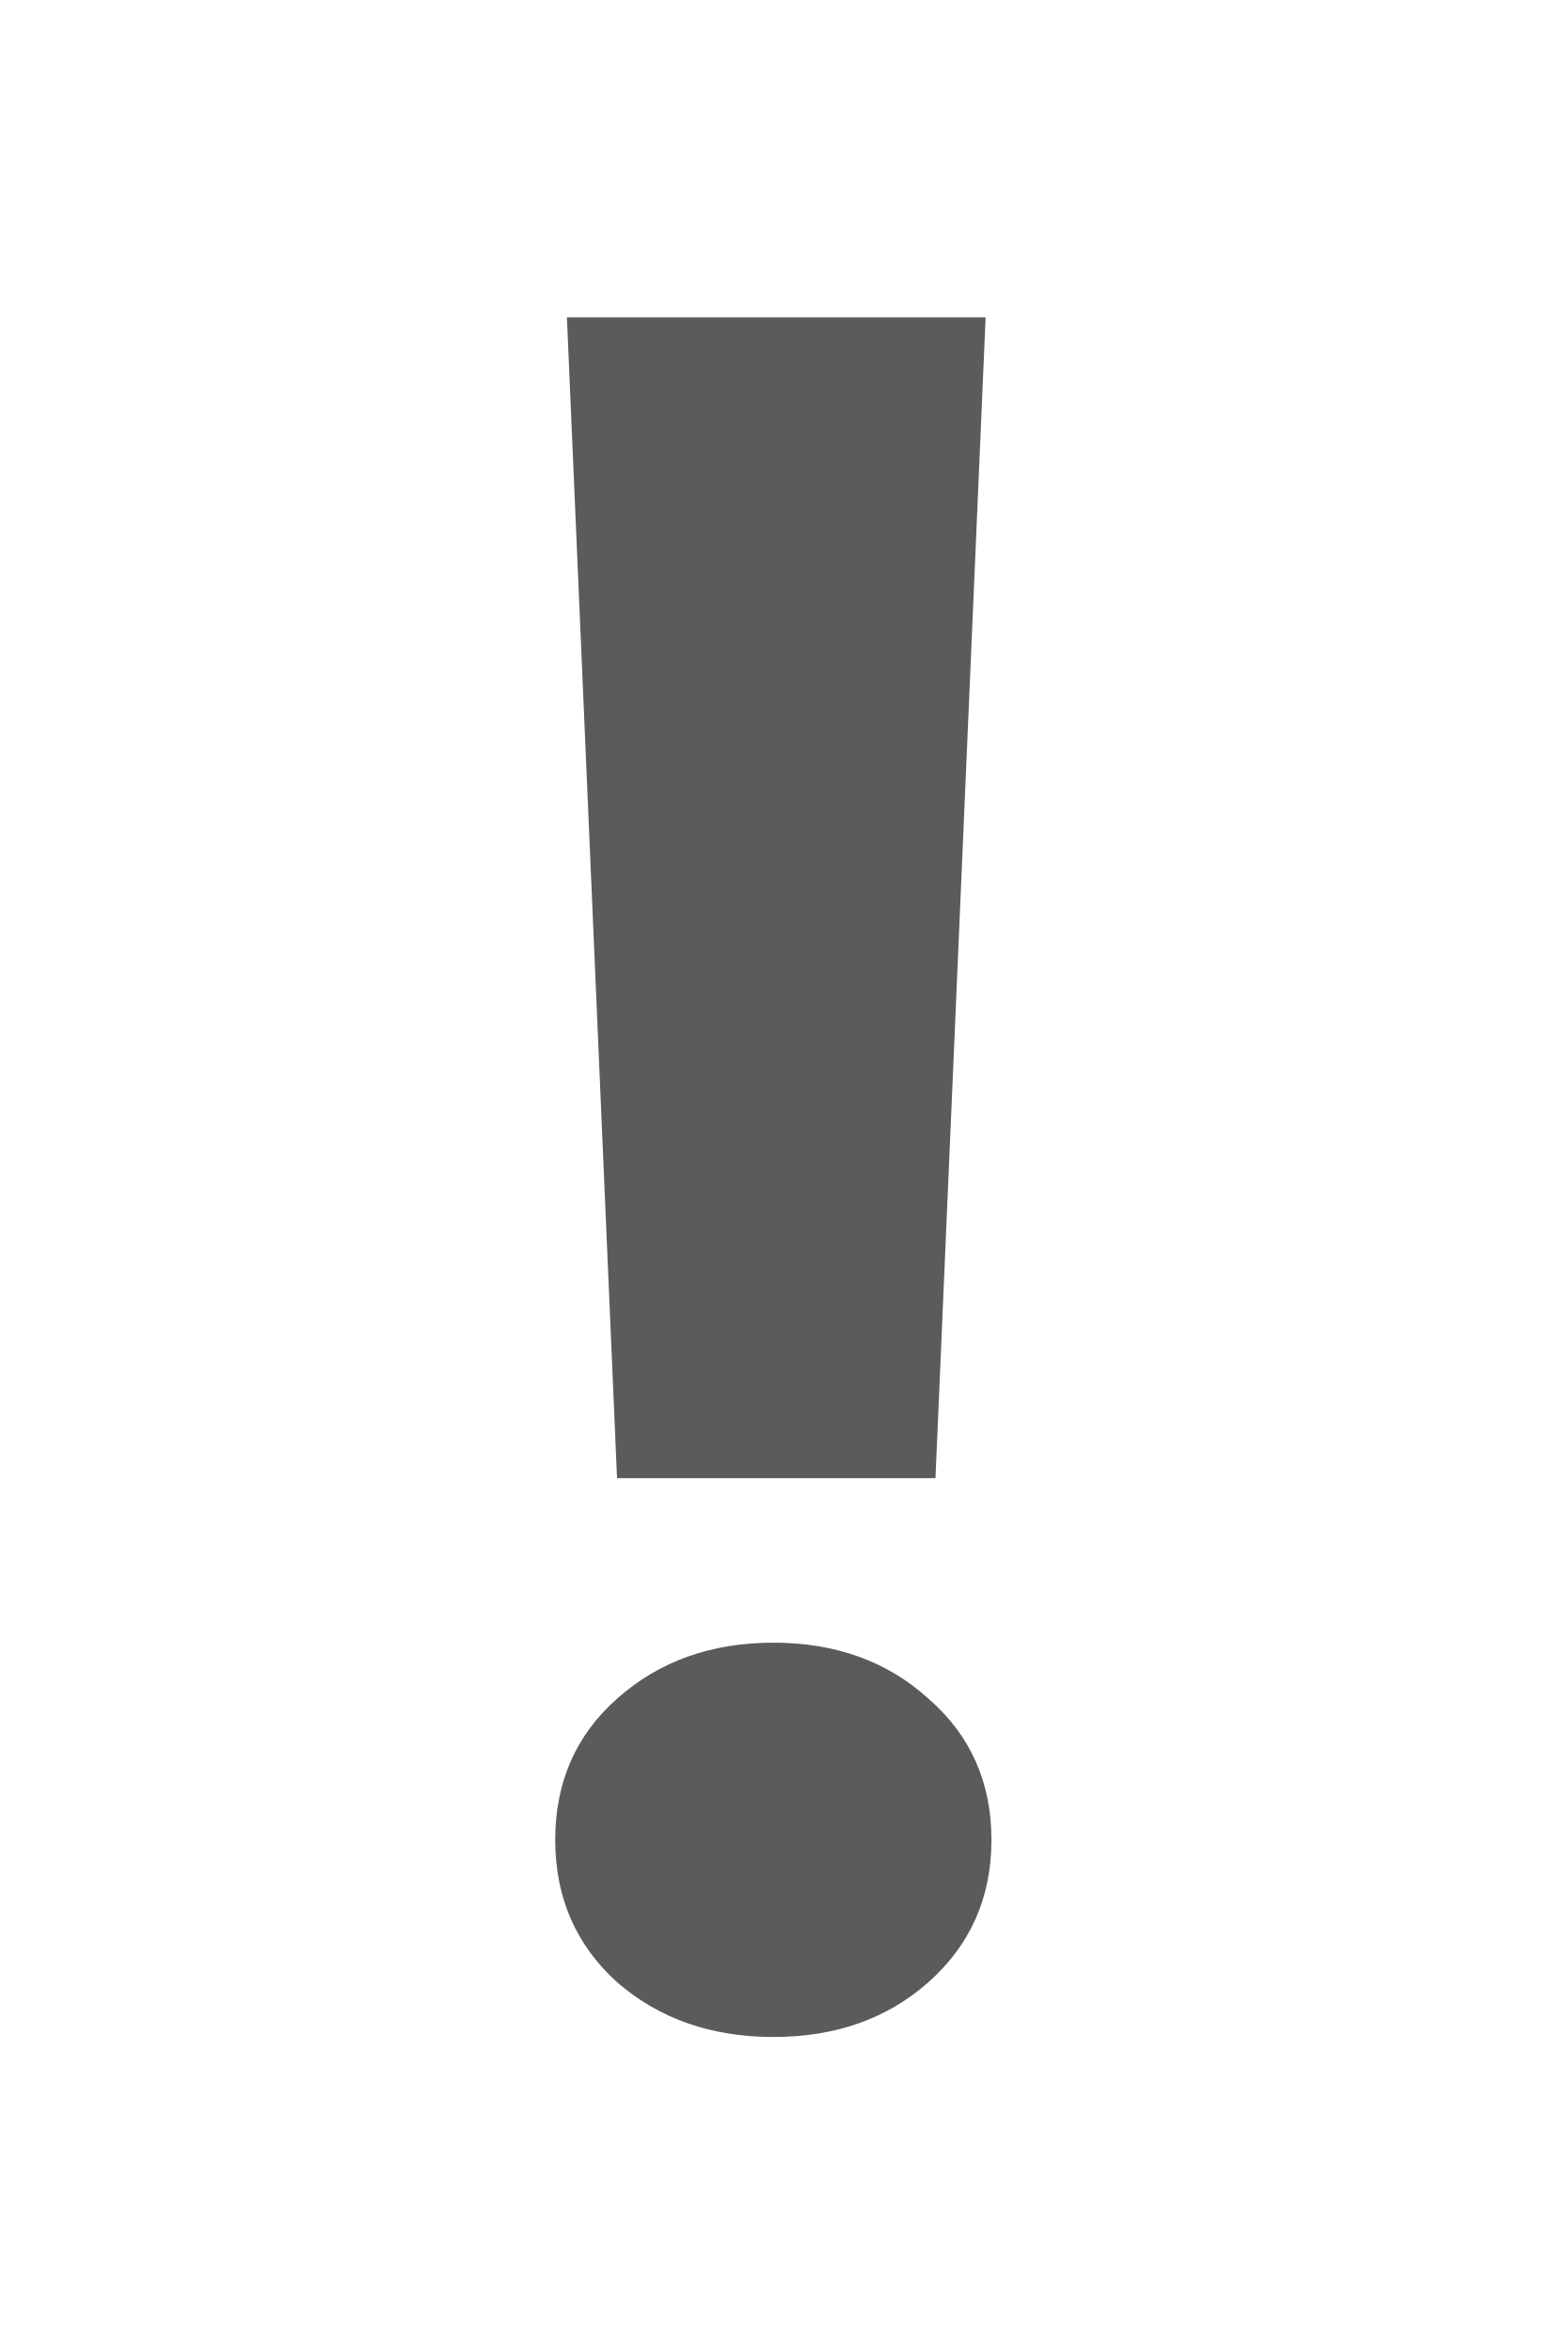
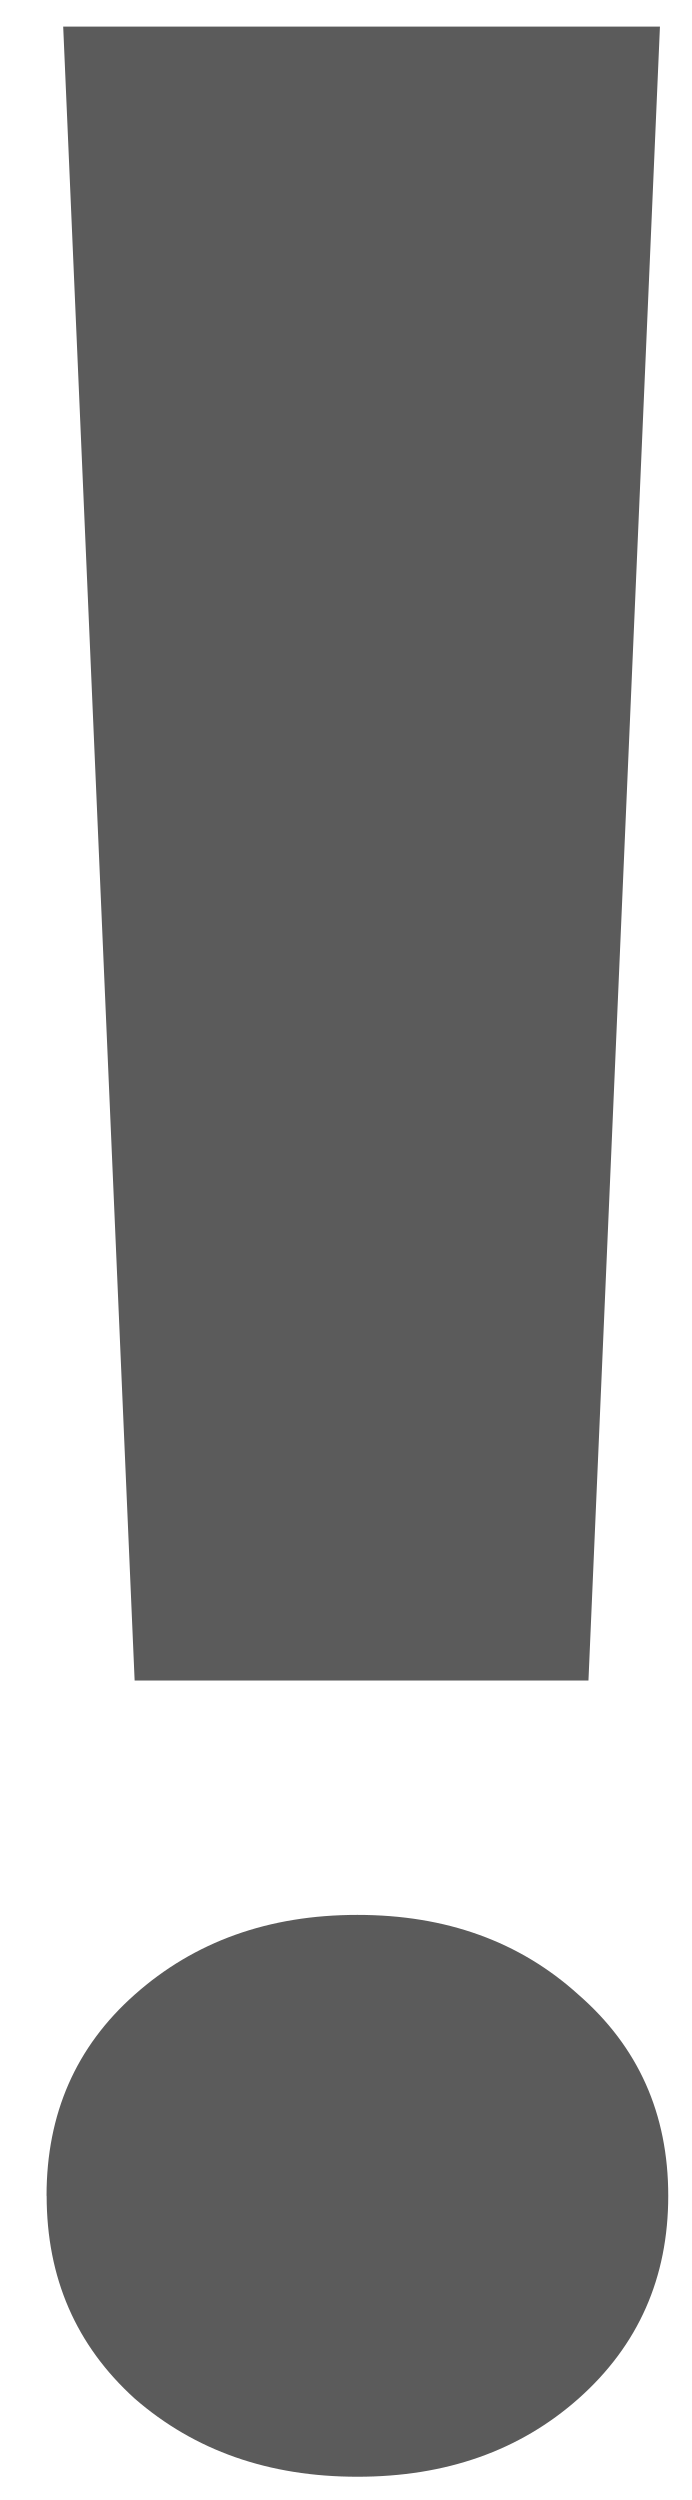
- <svg xmlns="http://www.w3.org/2000/svg" width="42" height="63" viewBox="0 0 42 63" fill="none">
-   <path d="M25.062 39.594H16.531L15.188 8.5H26.406L25.062 39.594ZM14.875 49.281C14.875 47.74 15.427 46.479 16.531 45.5C17.656 44.5 19.052 44 20.719 44C22.385 44 23.771 44.5 24.875 45.5C26 46.479 26.562 47.74 26.562 49.281C26.562 50.823 26 52.094 24.875 53.094C23.771 54.073 22.385 54.562 20.719 54.562C19.052 54.562 17.656 54.073 16.531 53.094C15.427 52.094 14.875 50.823 14.875 49.281Z" fill="#5B5B5B" />
+ <svg xmlns="http://www.w3.org/2000/svg" width="13" height="47" fill="none">
+   <path d="M11.063 31.594H2.531L1.188.5h11.219l-1.344 31.094zM.875 41.281c0-1.542.552-2.802 1.656-3.781 1.125-1 2.521-1.5 4.188-1.5s3.052.5 4.156 1.5c1.125.979 1.688 2.24 1.688 3.781s-.562 2.813-1.687 3.813c-1.104.979-2.49 1.469-4.156 1.469s-3.062-.49-4.187-1.469c-1.104-1-1.656-2.271-1.656-3.813z" fill="#5b5b5b" />
</svg>
